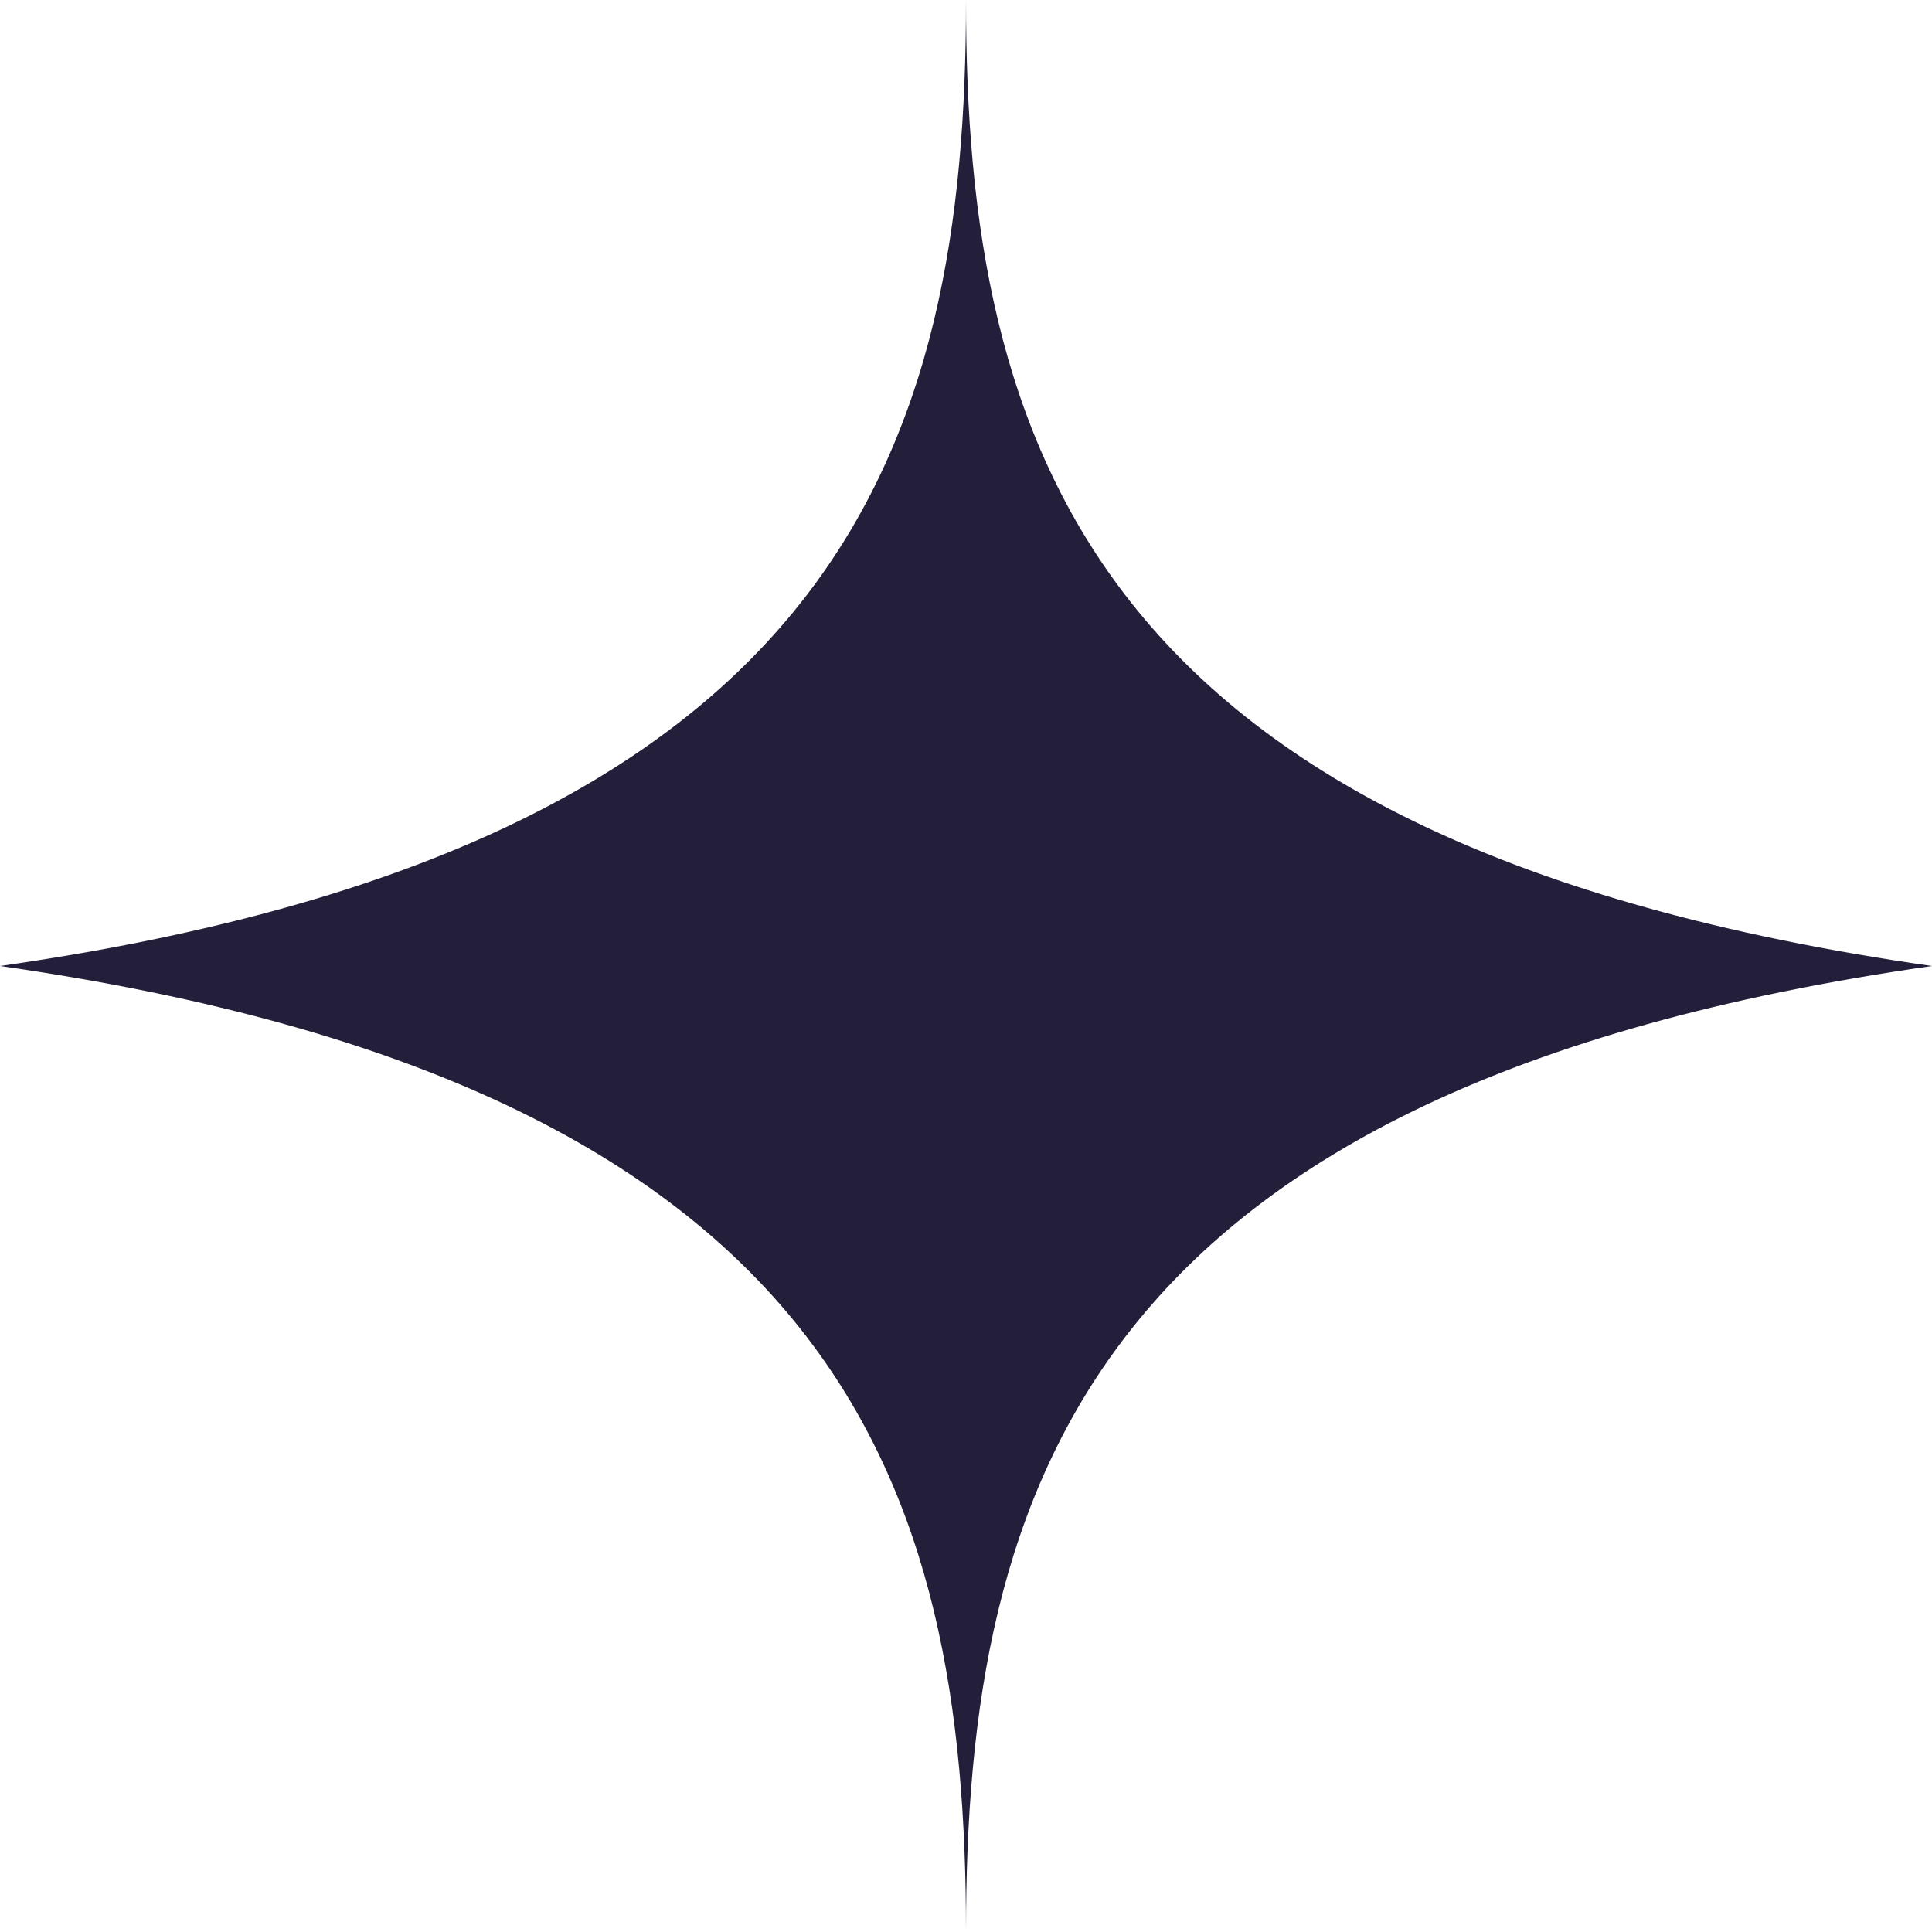
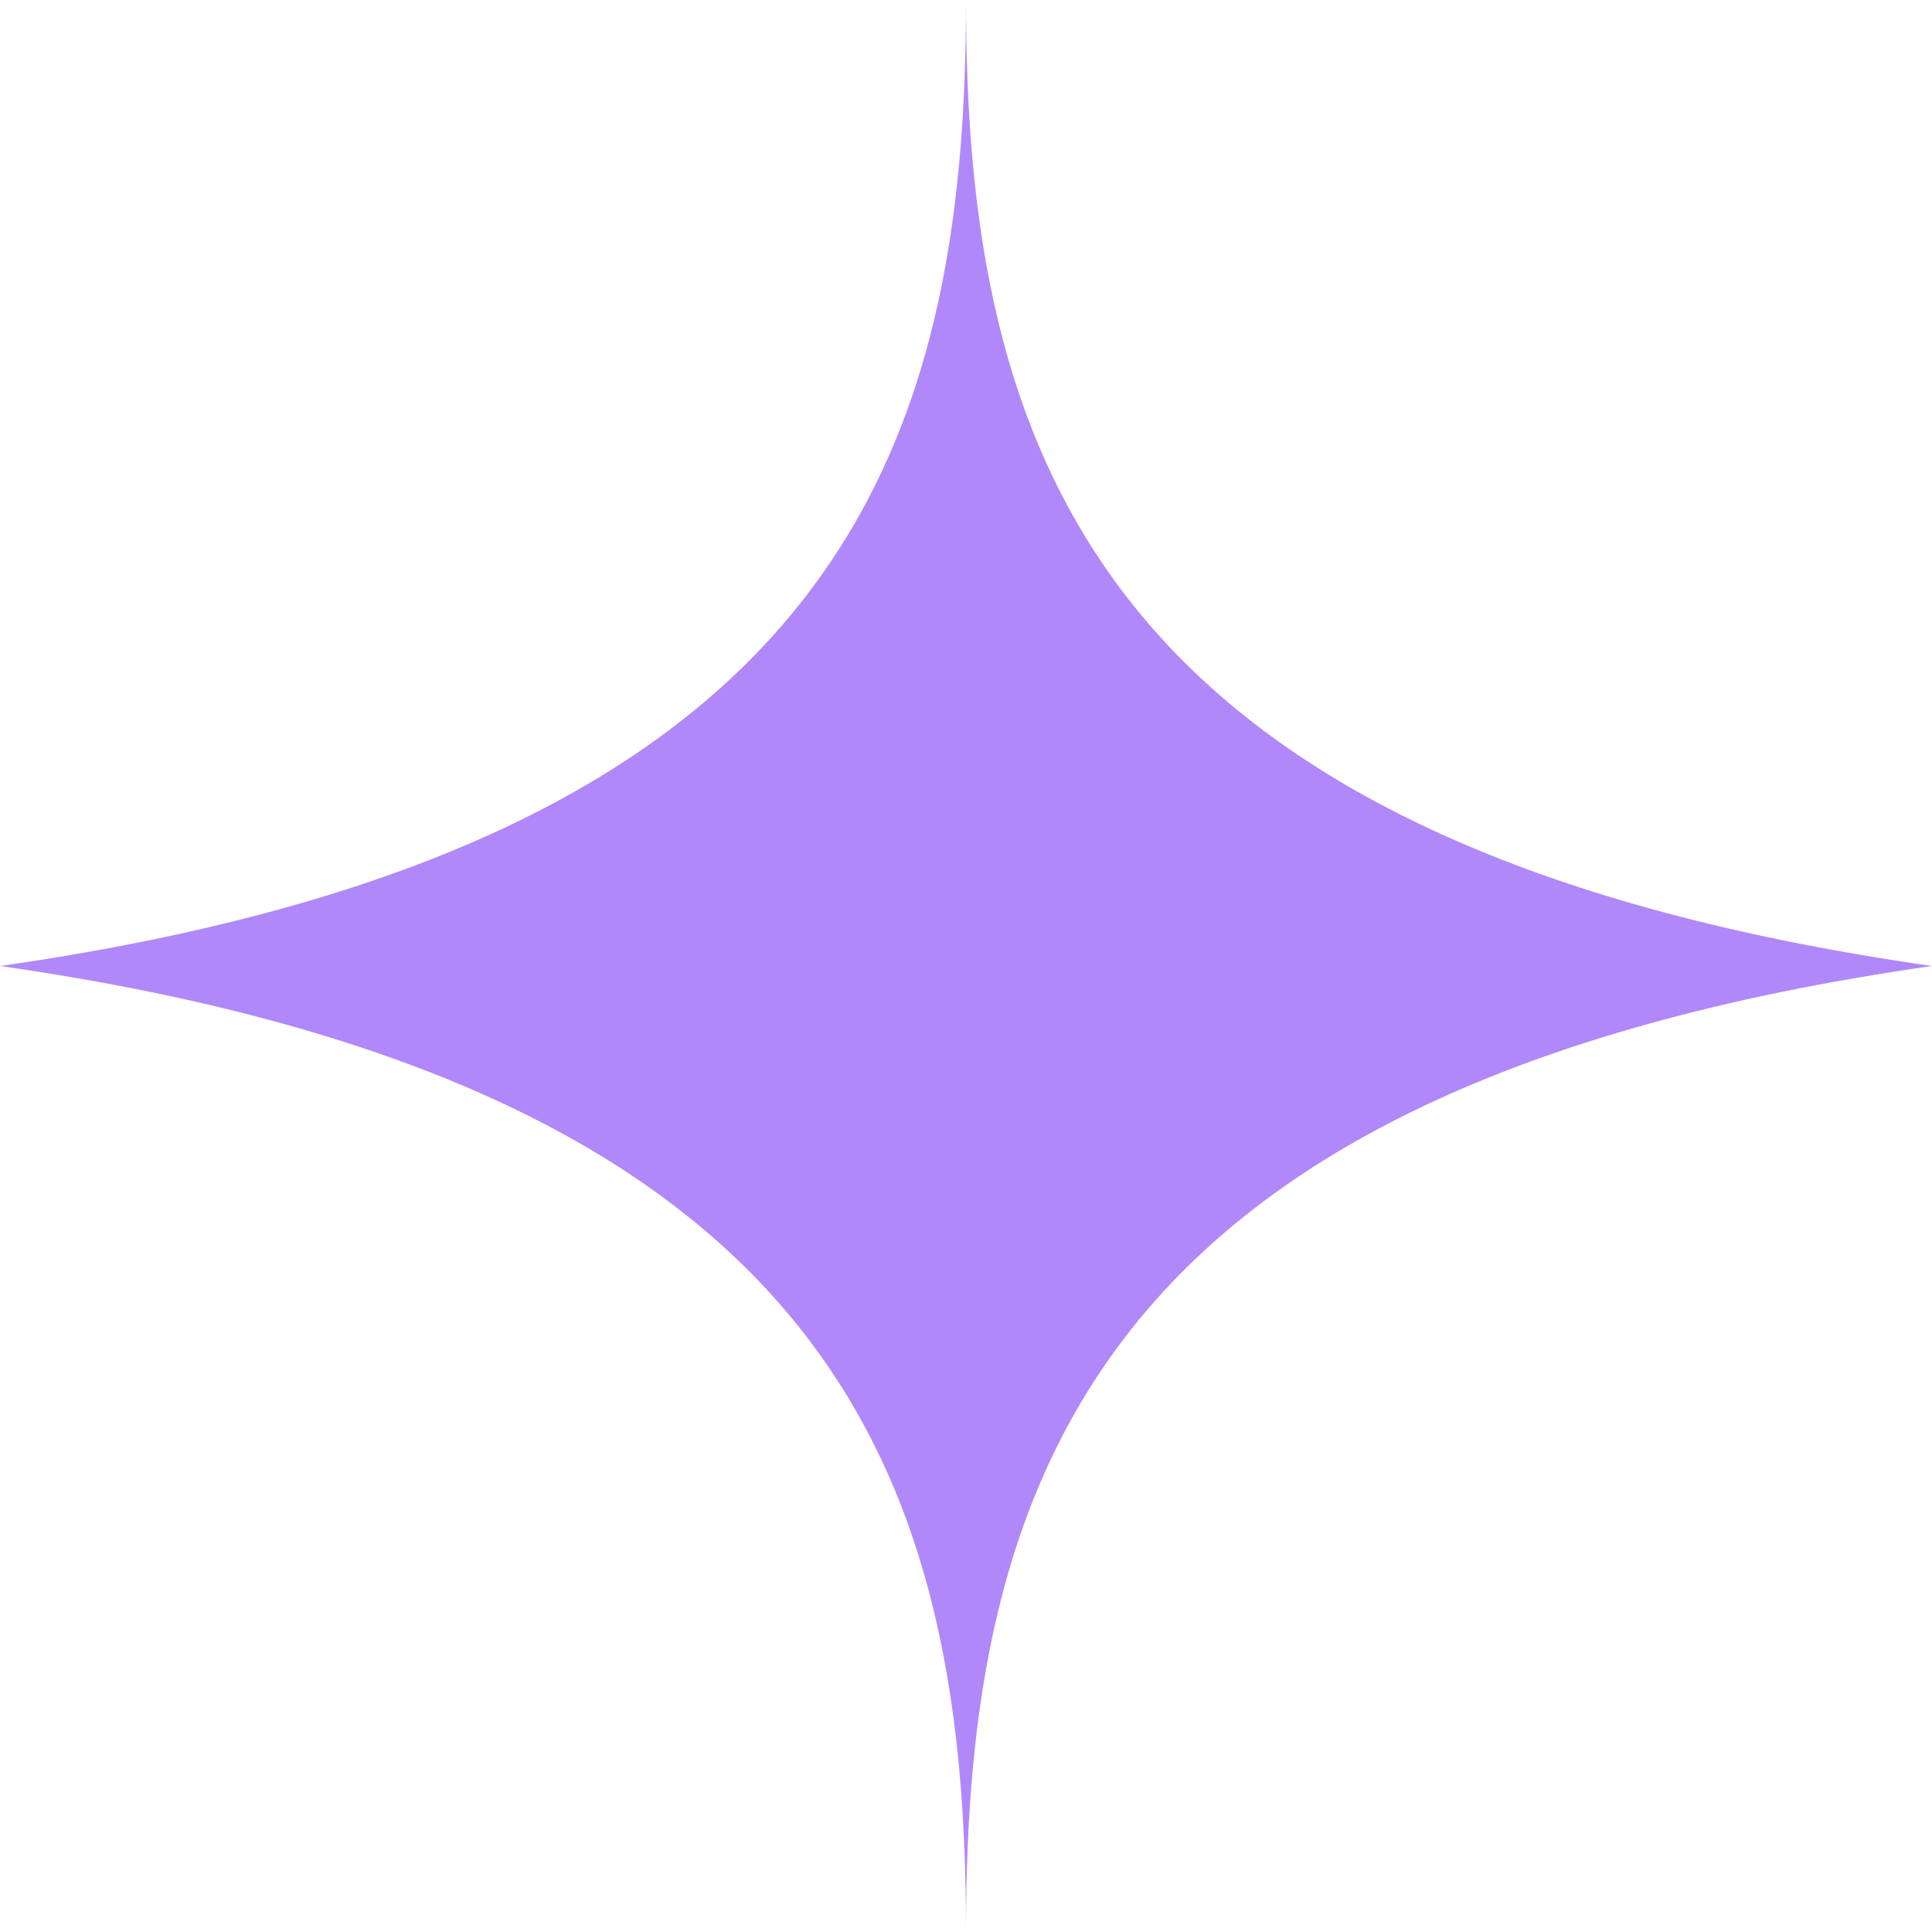
<svg xmlns="http://www.w3.org/2000/svg" viewBox="0 0 24 24" width="24" height="24">
-   <path d="M12 0C12 5.5 13.5 10.5 24 12C13.5 13.5 12 18.5 12 24C12 18.5 10.5 13.5 0 12C10.5 10.5 12 5.5 12 0Z" fill="#231f3a" />
+   <path d="M12 0C12 5.5 13.5 10.5 24 12C13.5 13.5 12 18.5 12 24C12 18.5 10.5 13.5 0 12C10.5 10.5 12 5.5 12 0Z" fill="#b088f9" />
</svg>
